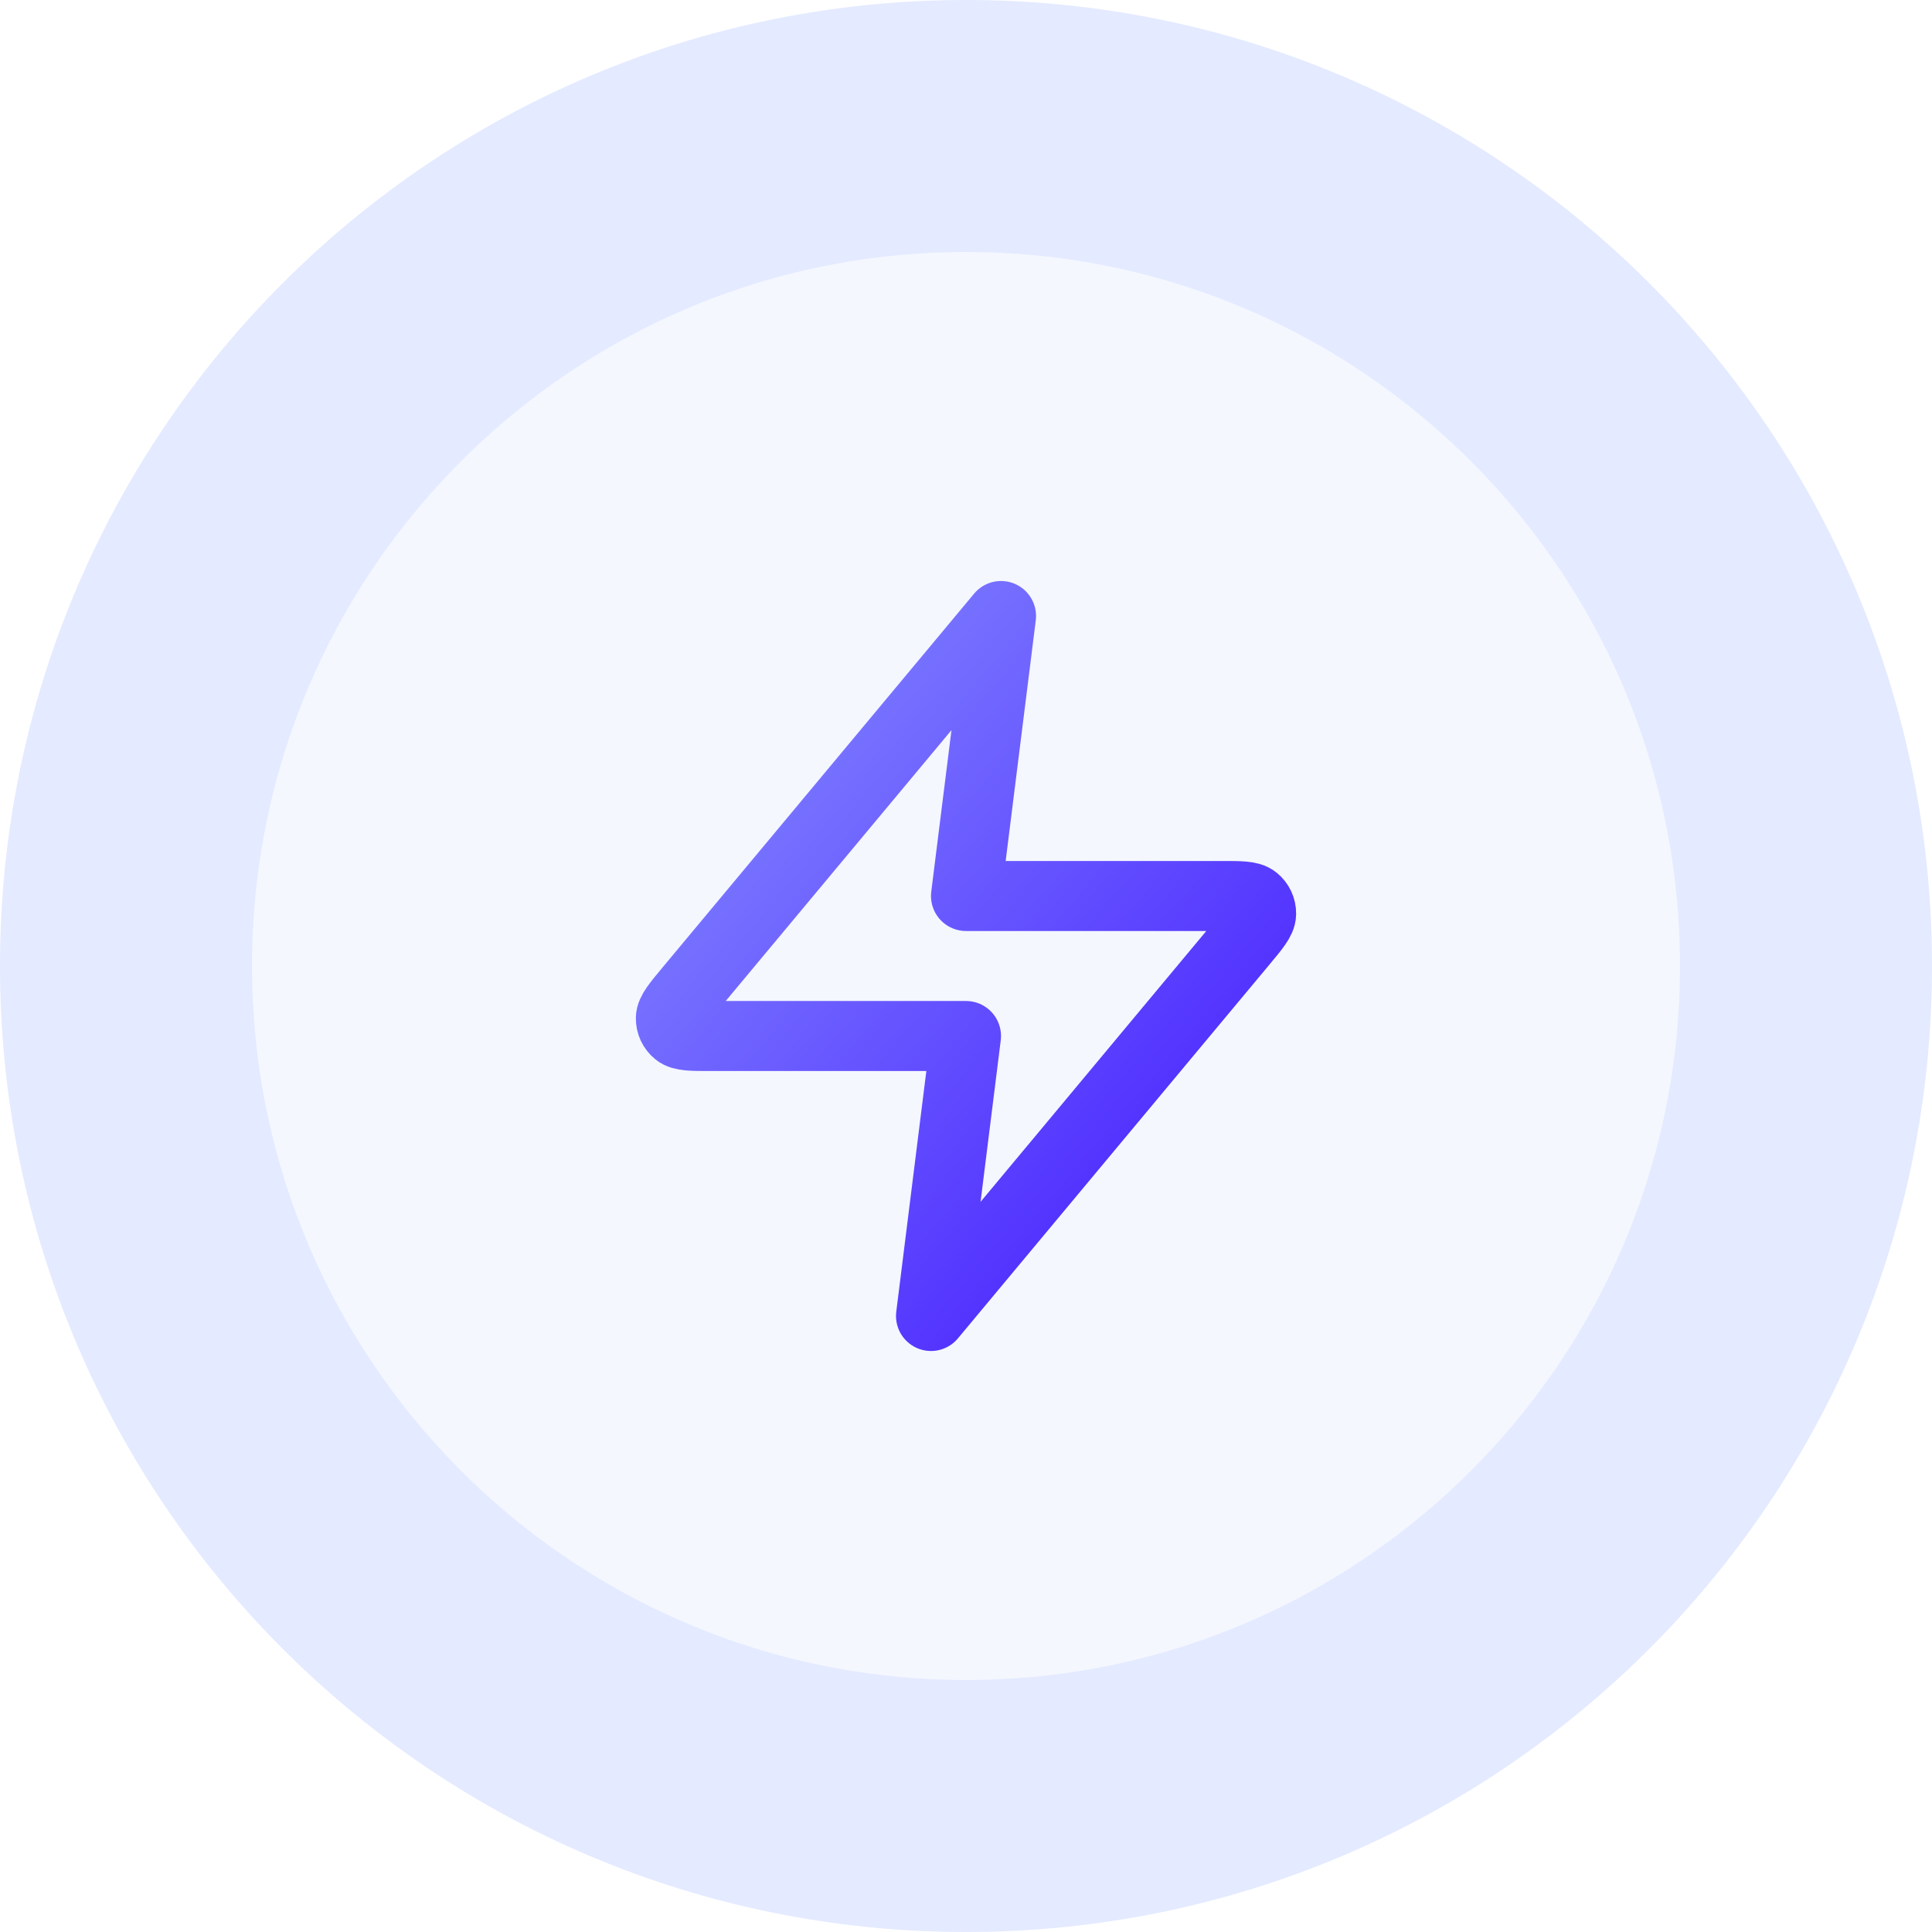
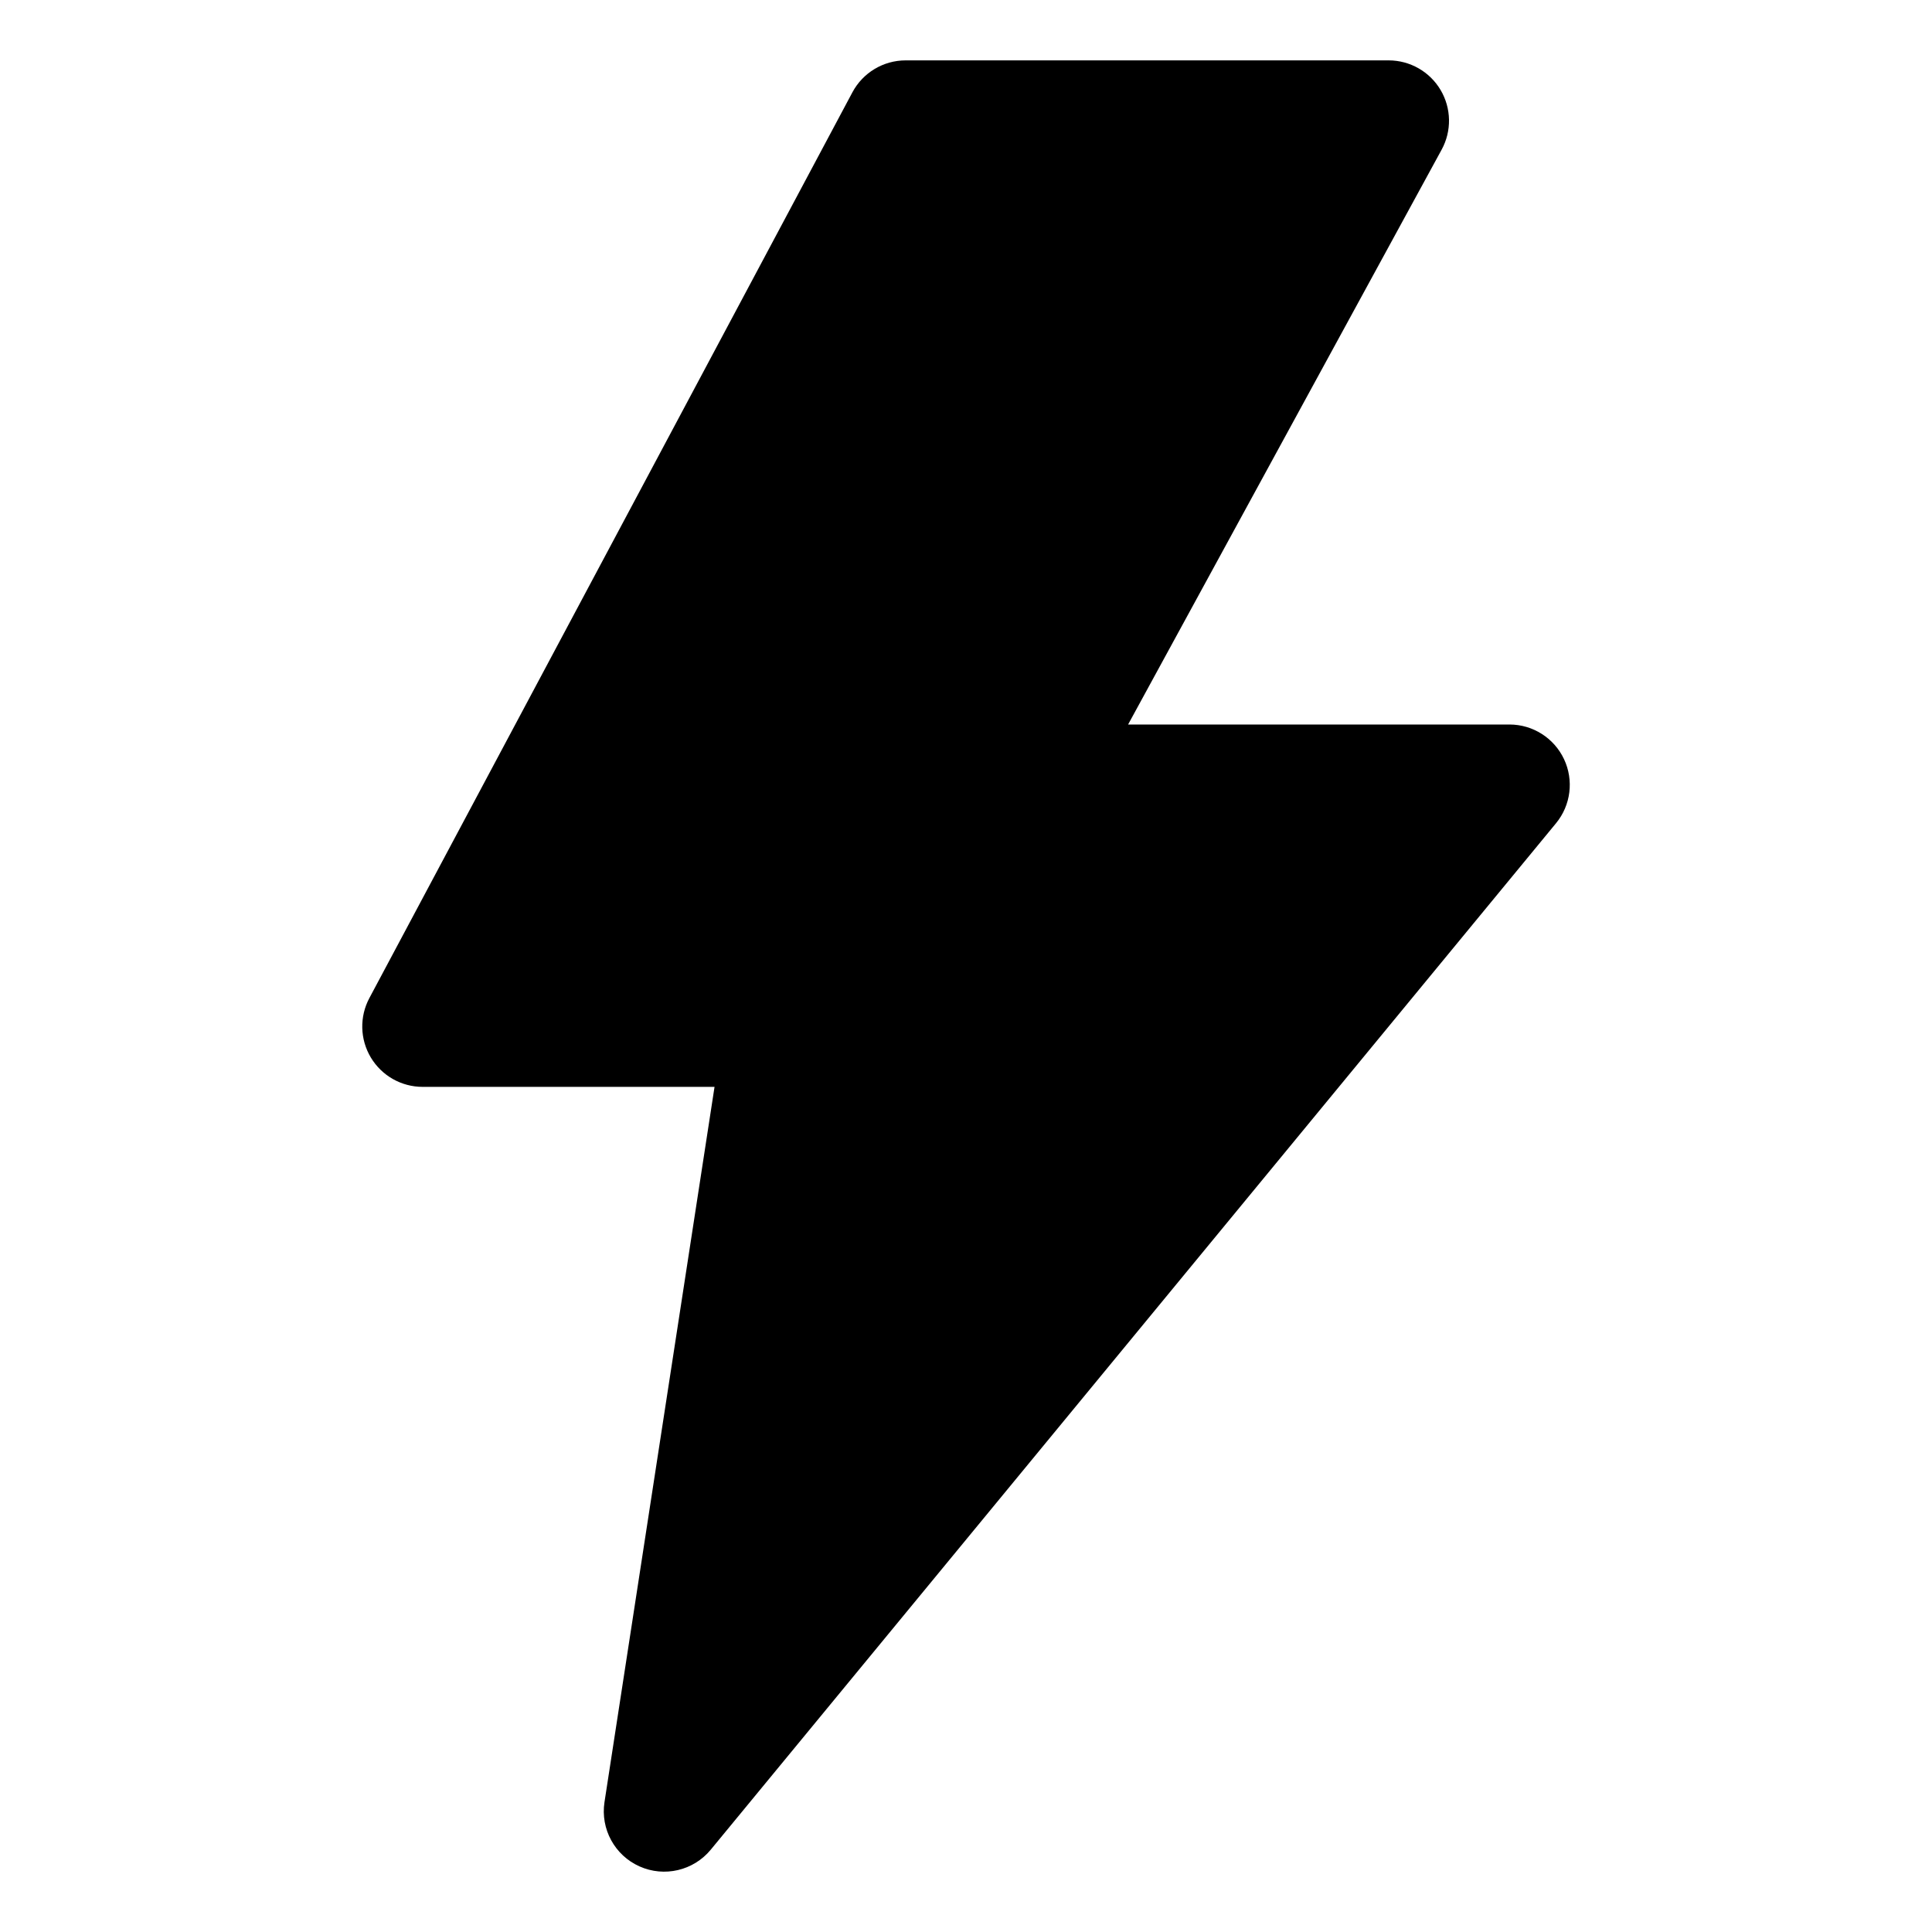
- <svg xmlns="http://www.w3.org/2000/svg" width="46" height="46" viewBox="0 0 46 46" fill="none">
-   <rect x="3" y="3" width="40" height="40" rx="20" fill="#F4F7FE" />
-   <rect x="3" y="3" width="40" height="40" rx="20" stroke="#E4EAFF" stroke-width="6" />
-   <path d="M23.834 14.667L16.411 23.573C16.121 23.922 15.975 24.096 15.973 24.244C15.971 24.372 16.028 24.494 16.128 24.574C16.242 24.667 16.47 24.667 16.924 24.667H23L22.167 31.333L29.589 22.427C29.88 22.078 30.025 21.904 30.027 21.756C30.029 21.628 29.972 21.506 29.872 21.426C29.758 21.333 29.531 21.333 29.077 21.333H23L23.834 14.667Z" stroke="url(#paint0_linear_2056_2320)" stroke-width="1.667" stroke-linecap="round" stroke-linejoin="round" />
-   <defs>
-     <linearGradient id="paint0_linear_2056_2320" x1="15.973" y1="14.667" x2="32.401" y2="28.519" gradientUnits="userSpaceOnUse">
-       <stop stop-color="#868CFF" />
-       <stop offset="1" stop-color="#4318FF" />
-     </linearGradient>
-   </defs>
+ <svg xmlns="http://www.w3.org/2000/svg" width="32" height="32" id="thunder">
+   <path style="font-variant-ligatures:normal;font-variant-position:normal;font-variant-caps:normal;font-variant-numeric:normal;font-variant-alternates:normal;font-feature-settings:normal;text-indent:0;text-decoration-line:none;text-decoration-style:solid;text-decoration-color:#000;text-transform:none;text-orientation:mixed;shape-padding:0;isolation:auto;mix-blend-mode:normal" d="M15 1a1 1 0 0 0-.882.53l-8 15.001A1 1 0 0 0 7 18.002h4.835L10.012 29.85a1 1 0 0 0 1.76.787l14.001-17.002A1 1 0 0 0 25.002 12h-6.317l5.193-9.521A1 1 0 0 0 23.001 1z" />
</svg>
